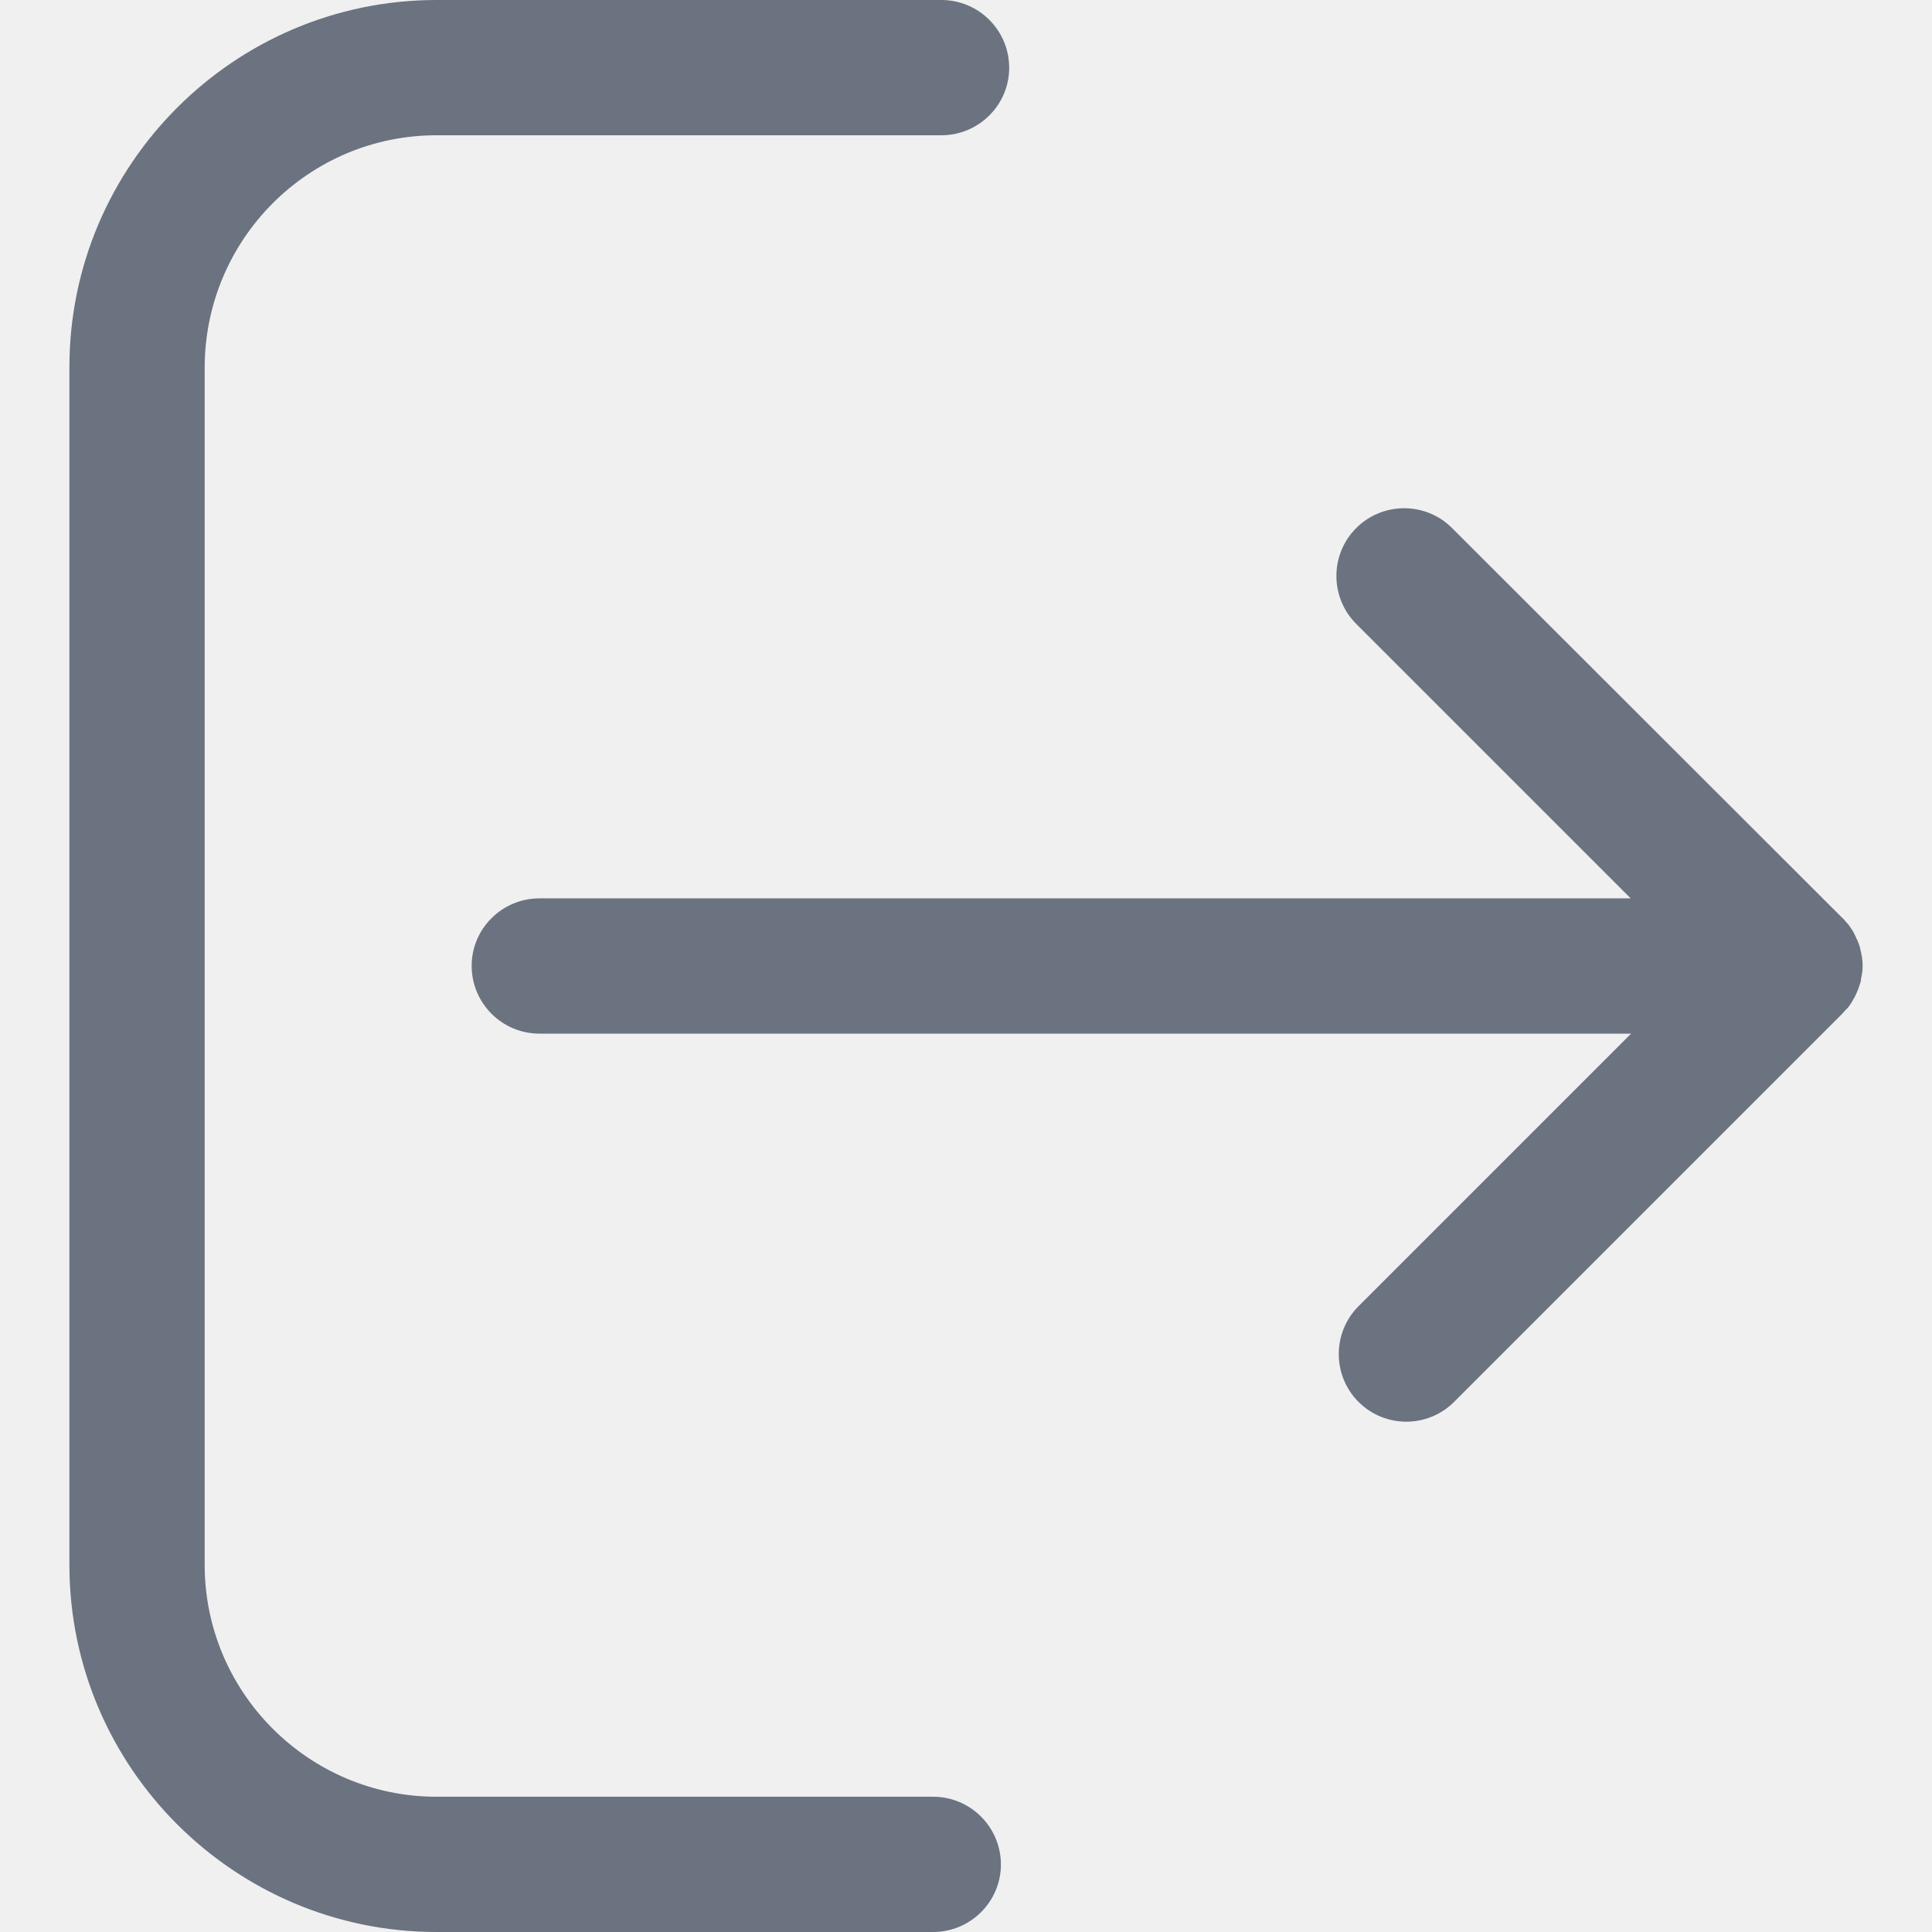
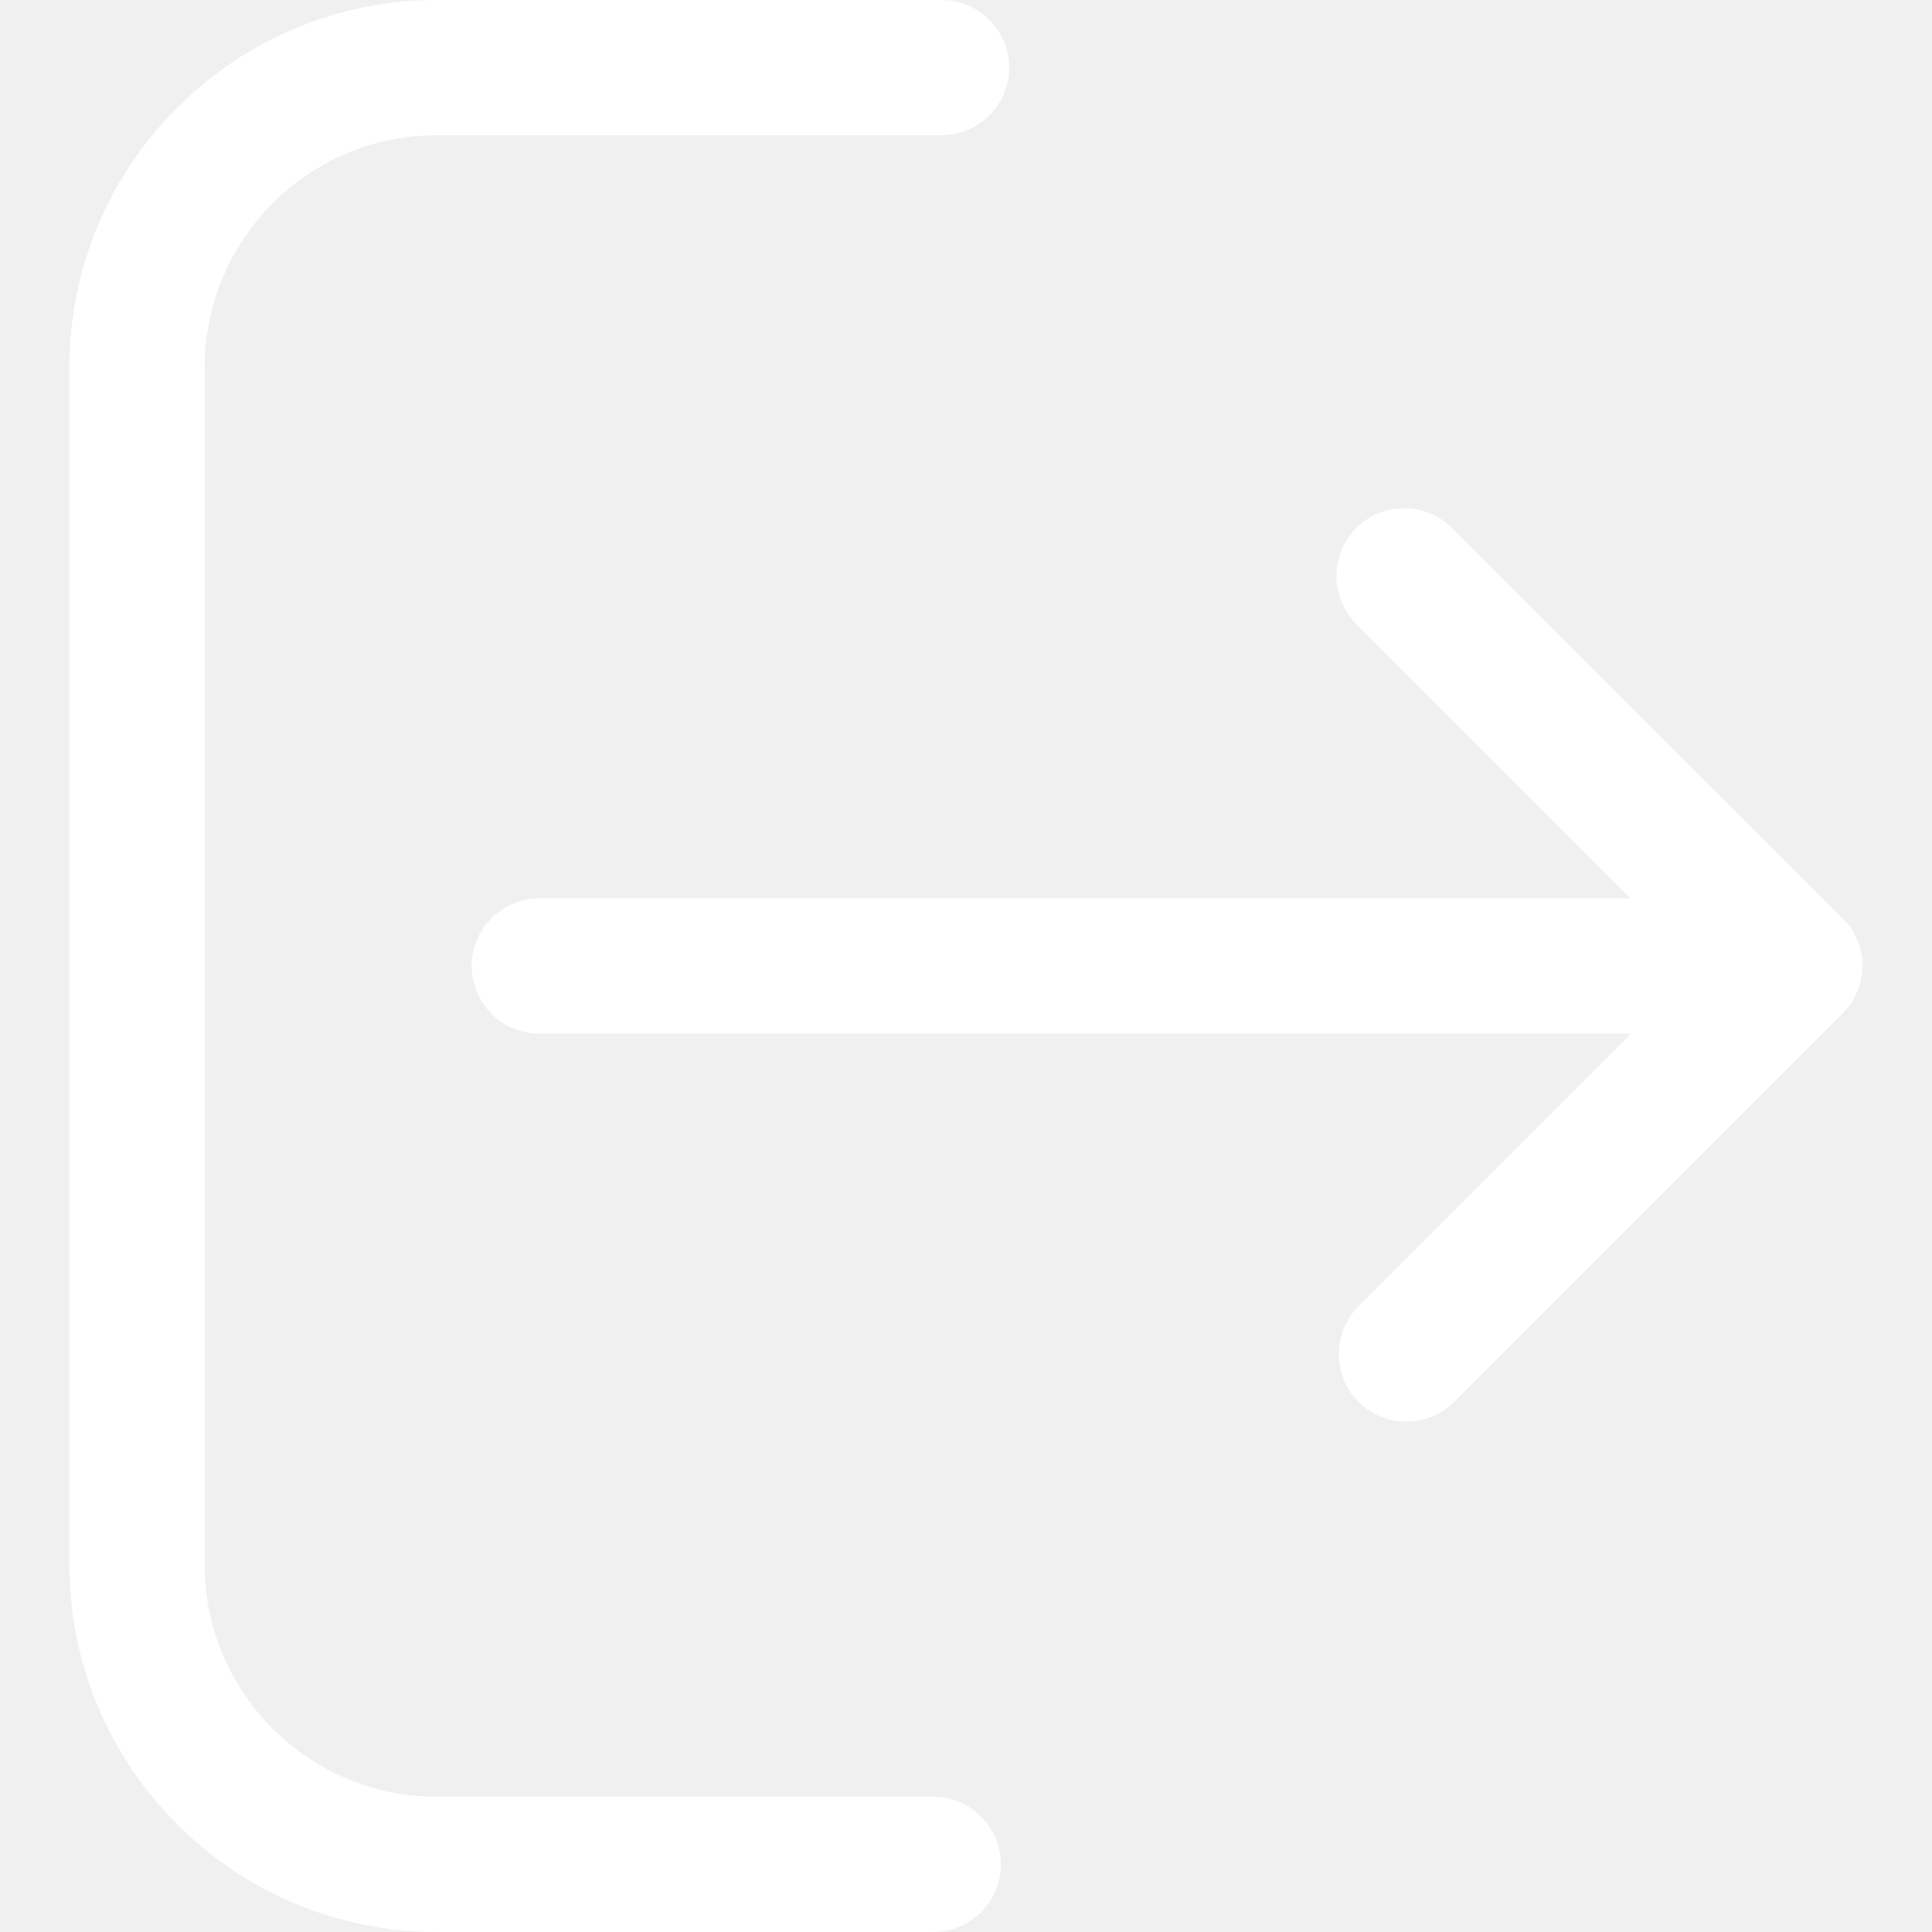
<svg xmlns="http://www.w3.org/2000/svg" version="1.1" id="Capa_1" x="0px" y="0px" viewBox="0 0 489.9 489.9" style="enable-background:new 0 0 489.9 489.9;" xml:space="preserve">
  <g>
    <g>
      <g>
-         <path fill="#6b7280" d="M468.3,255.8c0.1-0.1,0.1-0.1,0.2-0.2c0.3-0.4,0.6-0.7,0.8-1.1c0.1-0.1,0.1-0.2,0.2-0.3c0.2-0.4,0.5-0.8,0.7-1.2     c0-0.1,0.1-0.2,0.1-0.2c0.2-0.4,0.4-0.8,0.6-1.3c0-0.1,0-0.1,0.1-0.2c0.2-0.4,0.3-0.9,0.5-1.4c0-0.1,0-0.2,0.1-0.2     c0.1-0.5,0.3-0.9,0.3-1.4c0-0.2,0-0.3,0.1-0.5c0.1-0.4,0.1-0.8,0.2-1.2c0.1-0.6,0.1-1.1,0.1-1.7c0-0.6,0-1.1-0.1-1.7     c0-0.4-0.1-0.8-0.2-1.2c0-0.2,0-0.3-0.1-0.5c-0.1-0.5-0.2-0.9-0.3-1.4c0-0.1,0-0.2-0.1-0.2c-0.1-0.5-0.3-0.9-0.5-1.4     c0-0.1,0-0.1-0.1-0.2c-0.2-0.4-0.4-0.9-0.6-1.3c0-0.1-0.1-0.2-0.1-0.2c-0.2-0.4-0.4-0.8-0.7-1.2c-0.1-0.1-0.1-0.2-0.2-0.3     c-0.3-0.4-0.5-0.8-0.8-1.1c-0.1-0.1-0.1-0.1-0.2-0.2c-0.4-0.4-0.7-0.9-1.2-1.3l-98.9-98.8c-6.7-6.7-17.6-6.7-24.3,0     c-6.7,6.7-6.7,17.6,0,24.3l69.6,69.6H136.8c-9.5,0-17.2,7.7-17.2,17.1c0,9.5,7.7,17.2,17.2,17.2h276.8l-69.1,69.1     c-6.7,6.7-6.7,17.6,0,24.3c3.3,3.3,7.7,5,12.1,5s8.8-1.7,12.1-5l98.3-98.3C467.5,256.6,467.9,256.2,468.3,255.8z" />
-         <path fill="#6b7280" d="M110.7,34.3h128c9.5,0,17.2-7.7,17.2-17.1c0-9.5-7.7-17.2-17.2-17.2h-128C59.4,0,17.6,41.8,17.6,93.1v303.7     c0,51.3,41.8,93.1,93.1,93.1h125.9c9.5,0,17.2-7.7,17.2-17.1c0-9.5-7.7-17.2-17.2-17.2H110.7c-32.4,0-58.8-26.4-58.8-58.8V93.1     C52,60.6,78.3,34.3,110.7,34.3z" />
+         <path fill="#ffffff" d="M468.3,255.8c0.1-0.1,0.1-0.1,0.2-0.2c0.3-0.4,0.6-0.7,0.8-1.1c0.1-0.1,0.1-0.2,0.2-0.3c0.2-0.4,0.5-0.8,0.7-1.2     c0-0.1,0.1-0.2,0.1-0.2c0.2-0.4,0.4-0.8,0.6-1.3c0-0.1,0-0.1,0.1-0.2c0.2-0.4,0.3-0.9,0.5-1.4c0-0.1,0-0.2,0.1-0.2     c0.1-0.5,0.3-0.9,0.3-1.4c0-0.2,0-0.3,0.1-0.5c0.1-0.4,0.1-0.8,0.2-1.2c0.1-0.6,0.1-1.1,0.1-1.7c0-0.6,0-1.1-0.1-1.7     c0-0.4-0.1-0.8-0.2-1.2c0-0.2,0-0.3-0.1-0.5c-0.1-0.5-0.2-0.9-0.3-1.4c0-0.1,0-0.2-0.1-0.2c-0.1-0.5-0.3-0.9-0.5-1.4     c0-0.1,0-0.1-0.1-0.2c-0.2-0.4-0.4-0.9-0.6-1.3c0-0.1-0.1-0.2-0.1-0.2c-0.2-0.4-0.4-0.8-0.7-1.2c-0.1-0.1-0.1-0.2-0.2-0.3     c-0.3-0.4-0.5-0.8-0.8-1.1c-0.1-0.1-0.1-0.1-0.2-0.2c-0.4-0.4-0.7-0.9-1.2-1.3l-98.9-98.8c-6.7-6.7-17.6-6.7-24.3,0     c-6.7,6.7-6.7,17.6,0,24.3l69.6,69.6H136.8c-9.5,0-17.2,7.7-17.2,17.1c0,9.5,7.7,17.2,17.2,17.2h276.8l-69.1,69.1     c-6.7,6.7-6.7,17.6,0,24.3c3.3,3.3,7.7,5,12.1,5s8.8-1.7,12.1-5l98.3-98.3C467.5,256.6,467.9,256.2,468.3,255.8z" />
+         <path fill="#ffffff" d="M110.7,34.3h128c9.5,0,17.2-7.7,17.2-17.1c0-9.5-7.7-17.2-17.2-17.2h-128C59.4,0,17.6,41.8,17.6,93.1v303.7     c0,51.3,41.8,93.1,93.1,93.1h125.9c9.5,0,17.2-7.7,17.2-17.1c0-9.5-7.7-17.2-17.2-17.2H110.7c-32.4,0-58.8-26.4-58.8-58.8V93.1     C52,60.6,78.3,34.3,110.7,34.3z" />
      </g>
    </g>
  </g>
</svg>
